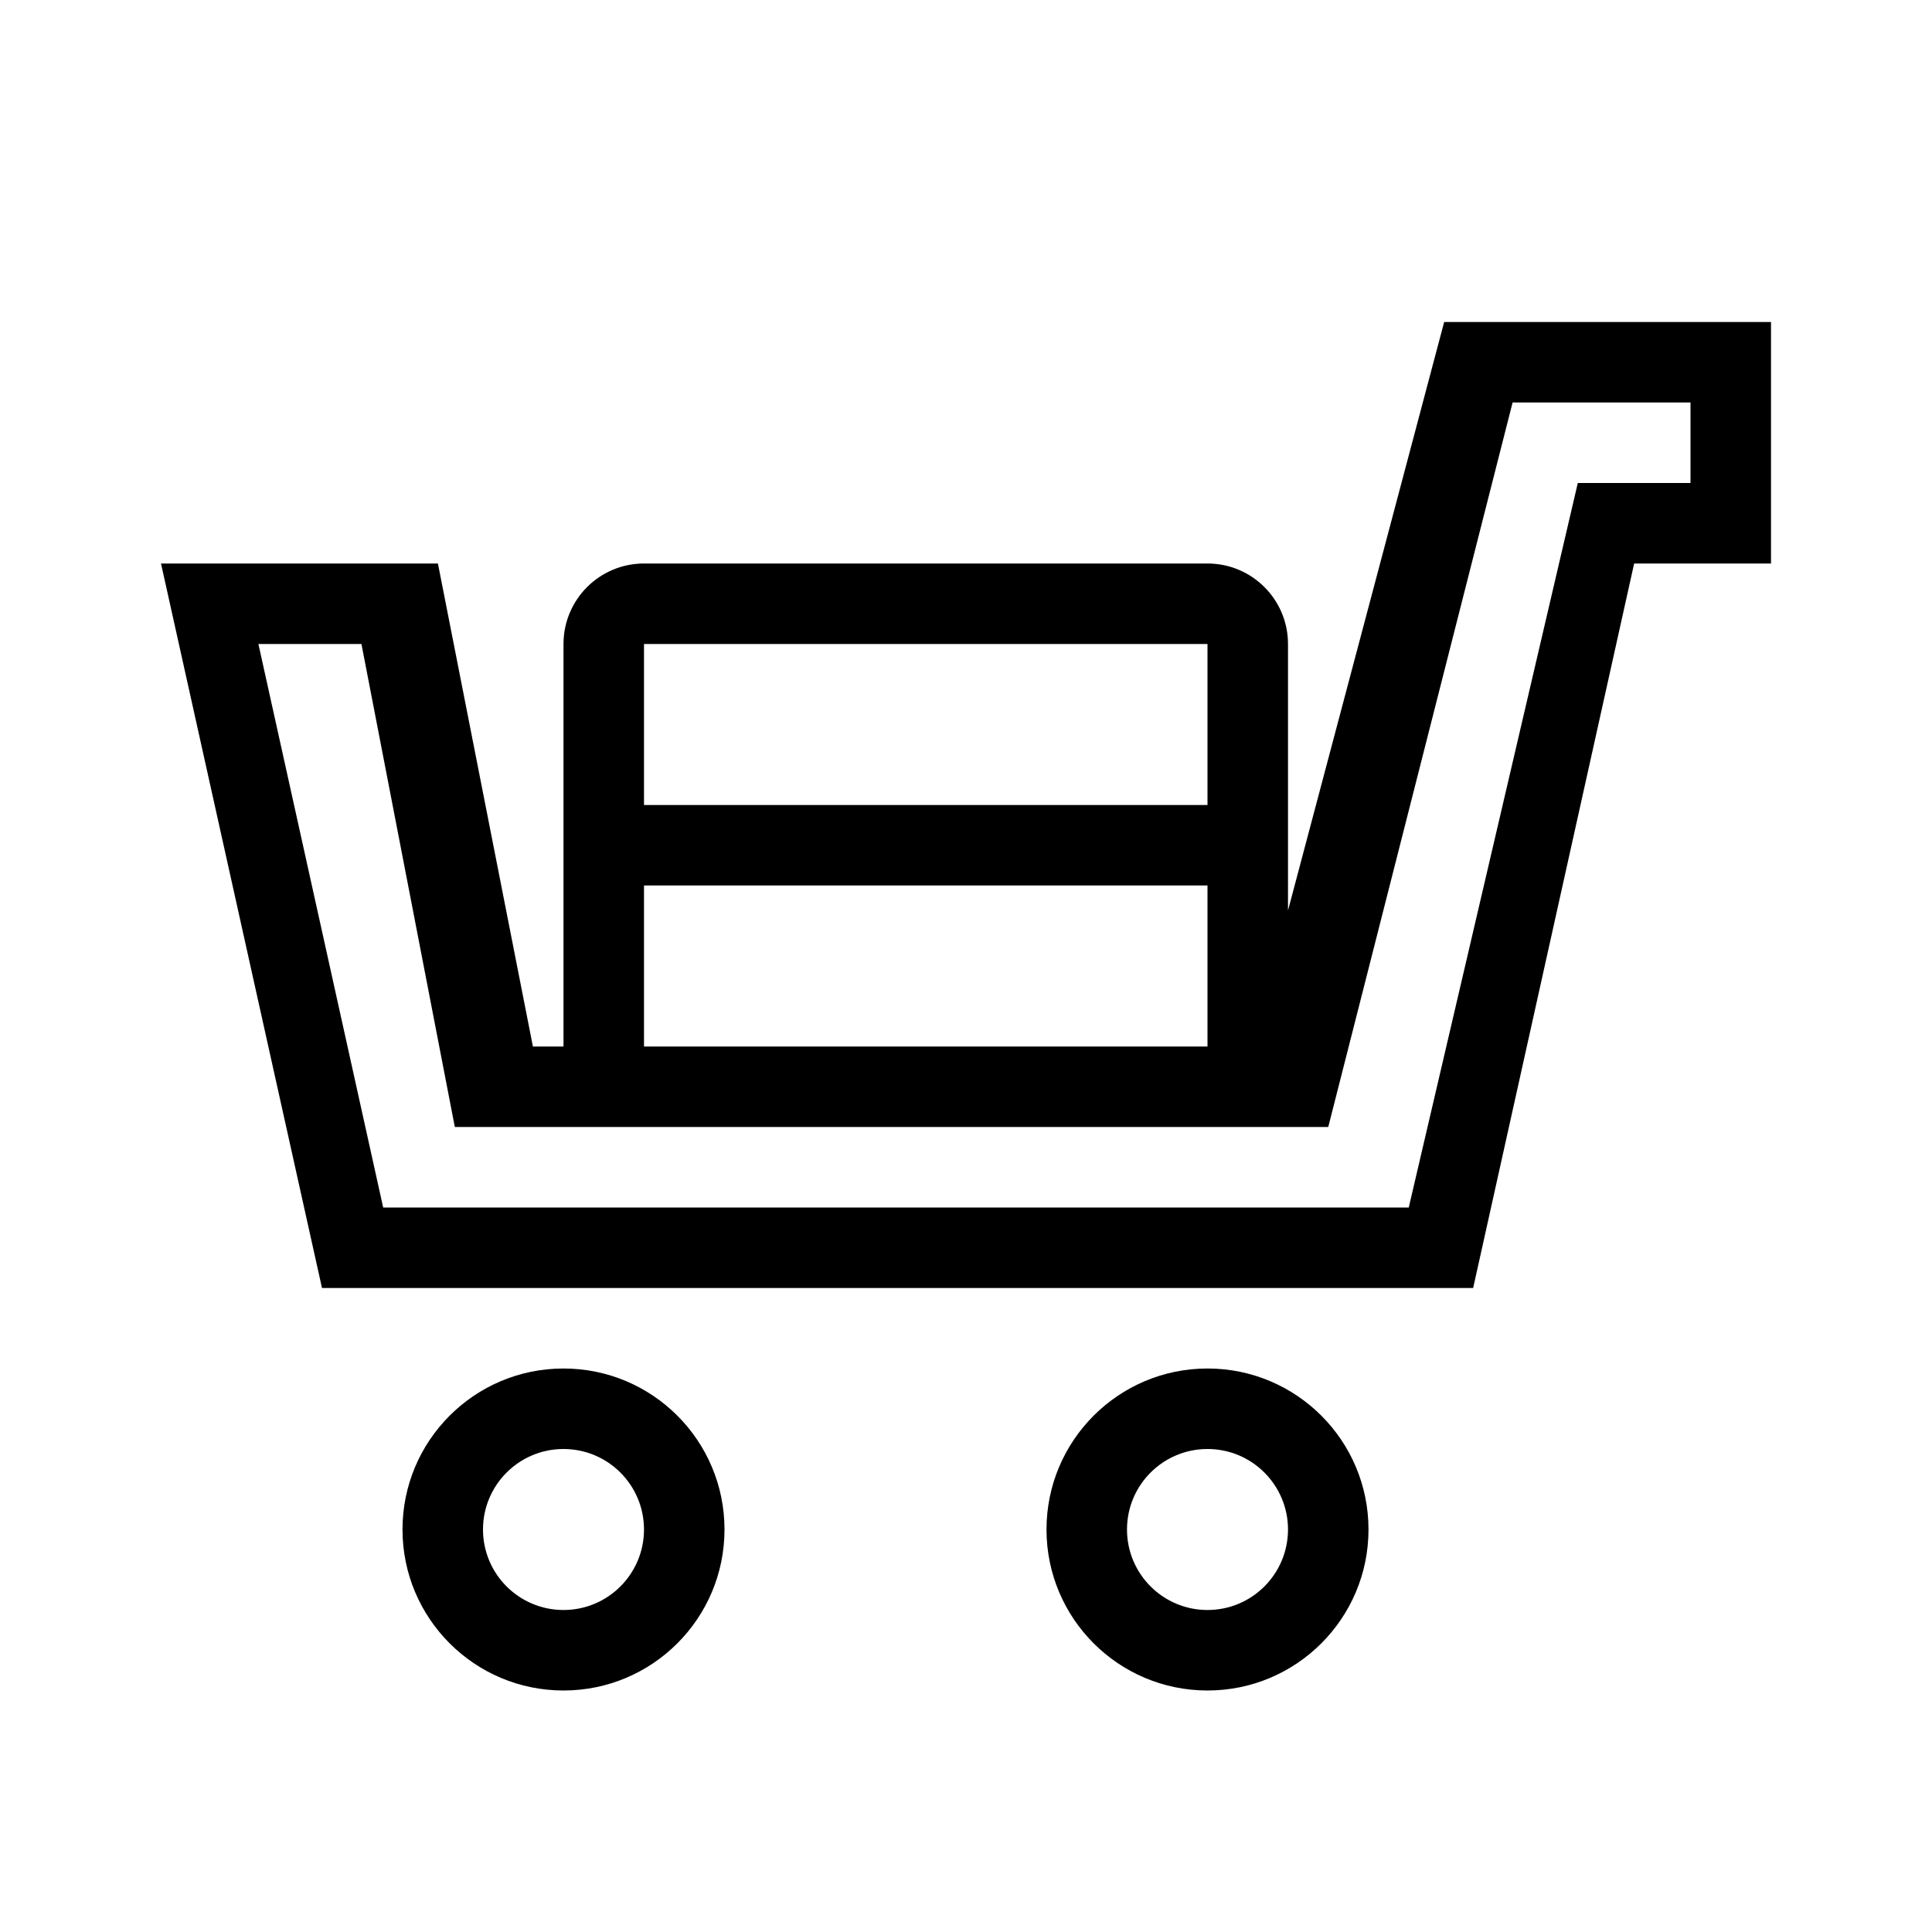
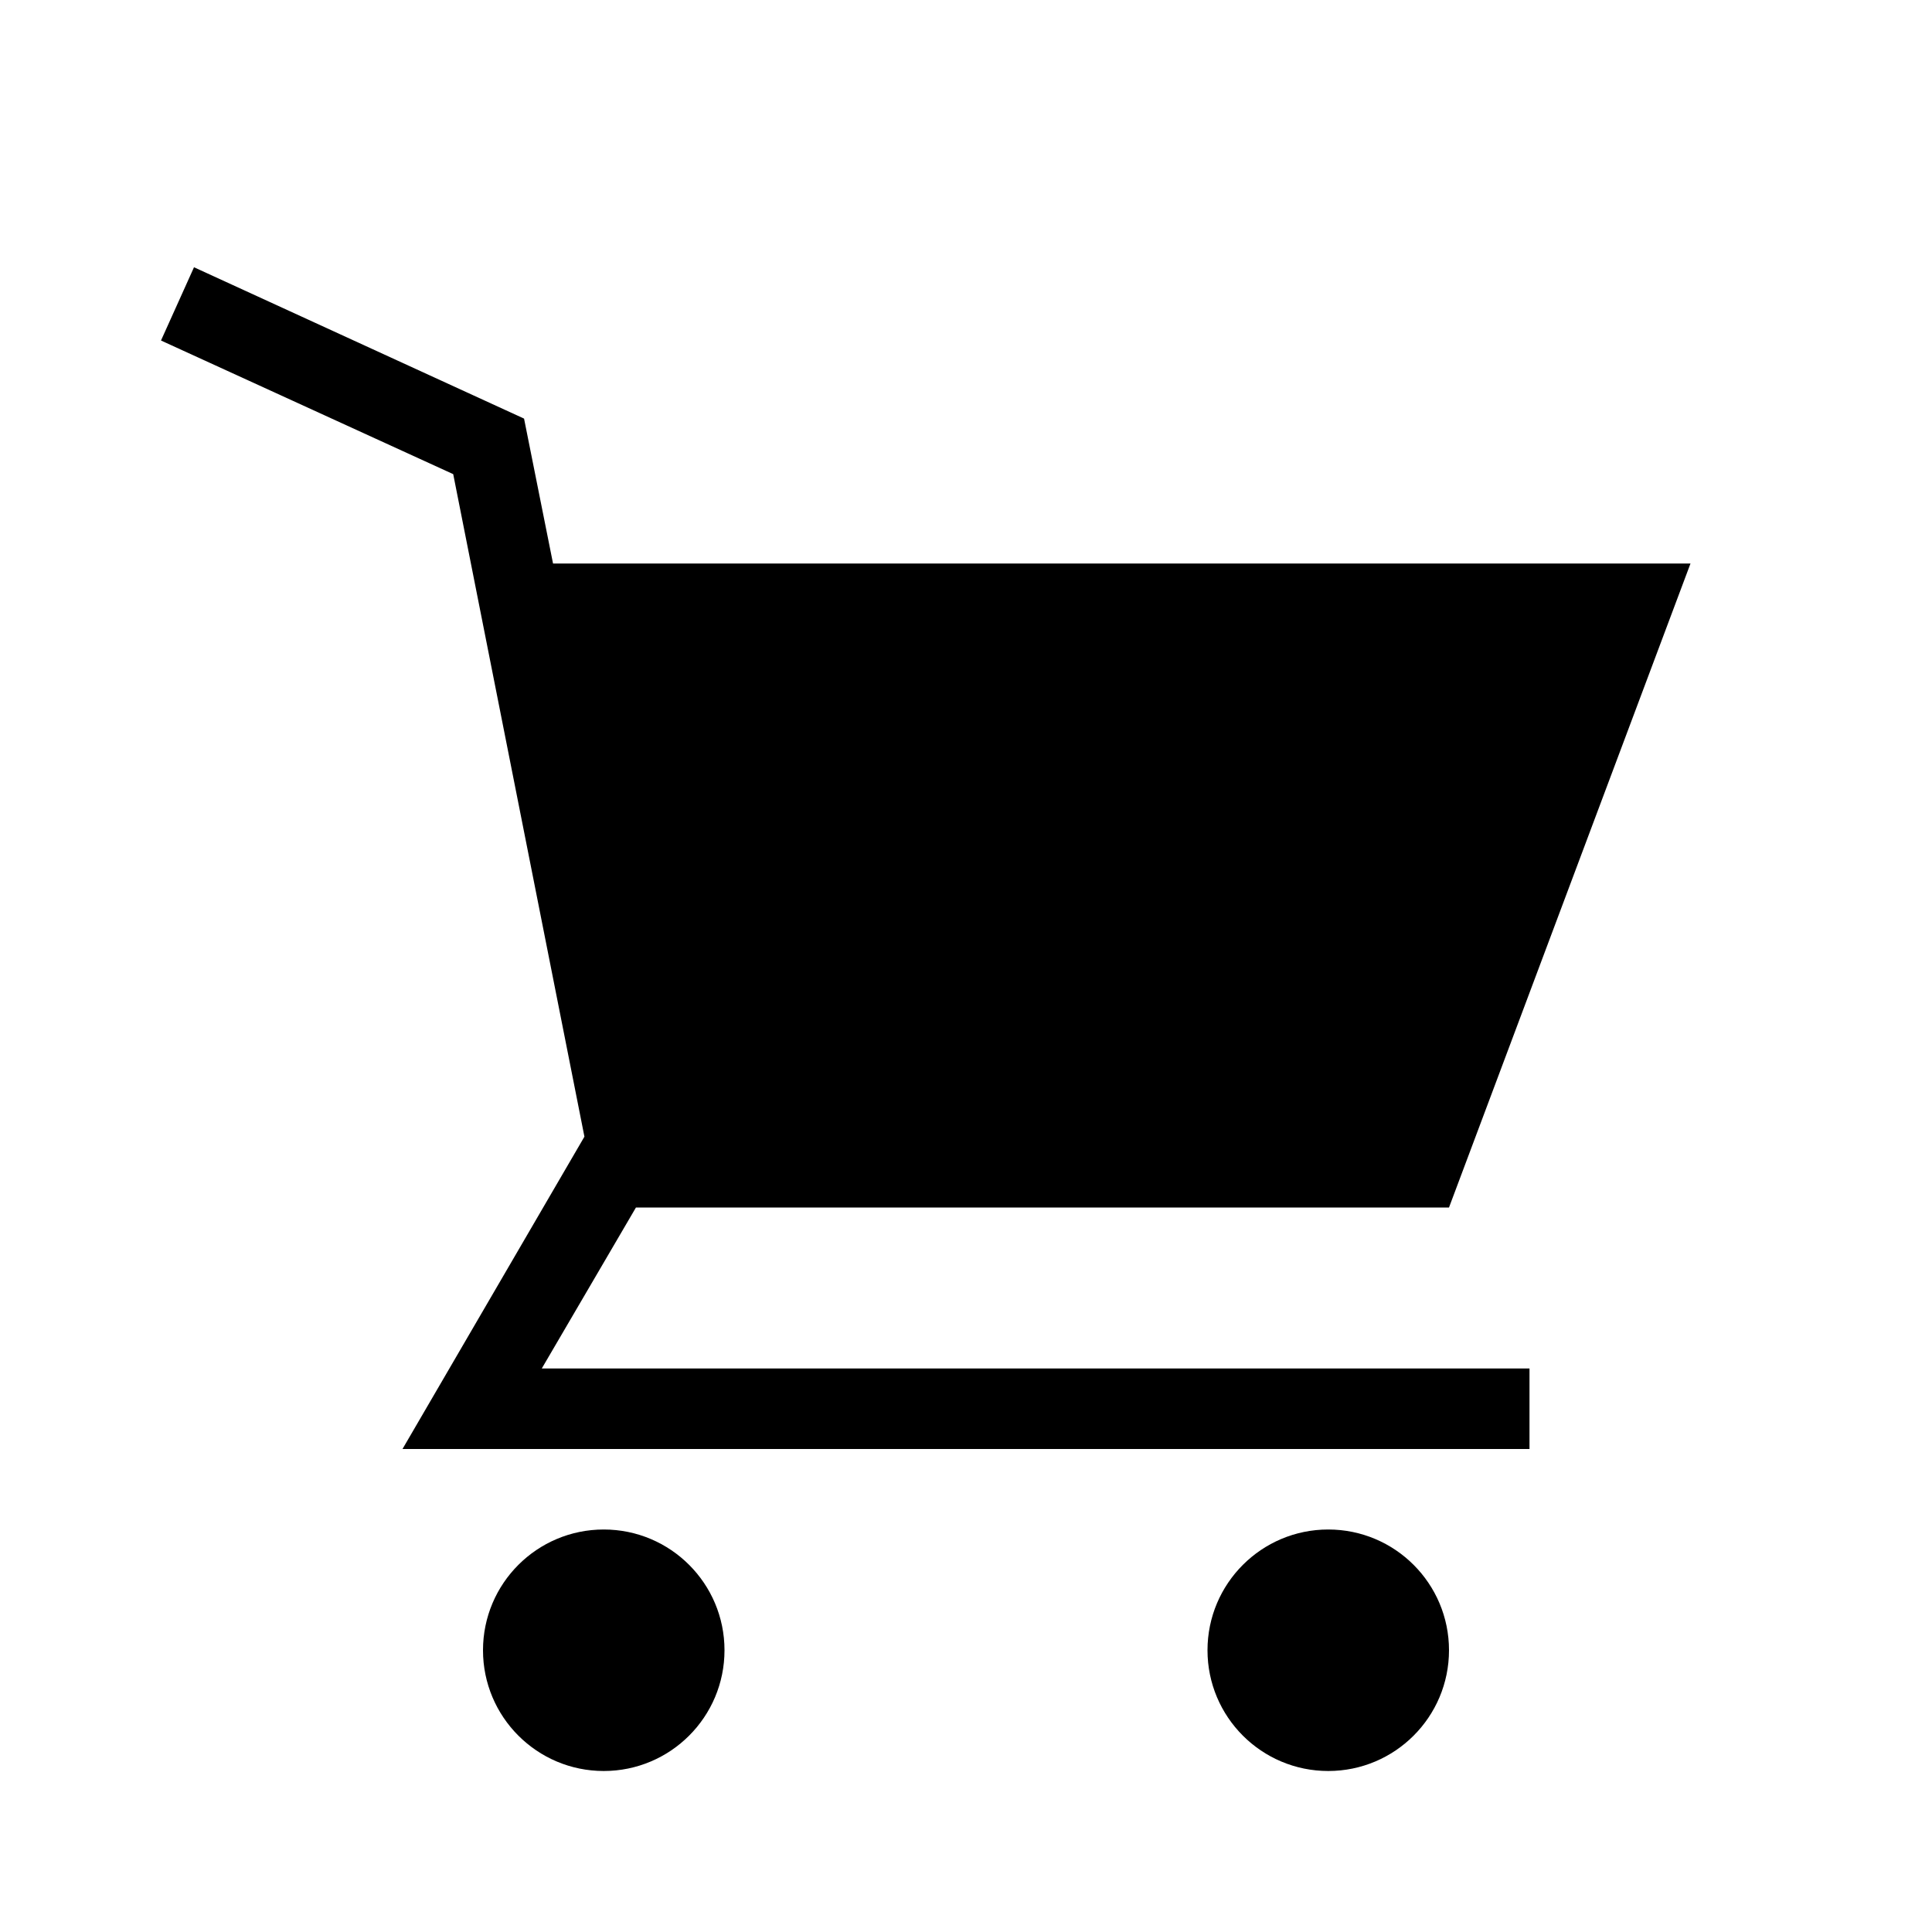
- <svg xmlns="http://www.w3.org/2000/svg" id="assets" width="24" height="24" viewBox="0 0 24 24">
-   <g>
-     <path d="M17.94,4,16,11.31V8a1,1,0,0,0-1-1H8A1,1,0,0,0,7,8v5H6.62L5.44,7H2l2,9H18.3l2-9H22V4ZM8,8h7v2H8Zm0,3h7v2H8ZM21,6H19.6l-2.1,9H4.76L3.21,8H4.49l1.16,6H16.5l2.29-9H21Z" />
-     <path d="M7,17a2,2,0,1,0,2,2A2,2,0,0,0,7,17Zm0,3a1,1,0,1,1,1-1A1,1,0,0,1,7,20Z" />
-     <path d="M15,17a2,2,0,1,0,2,2A2,2,0,0,0,15,17Zm0,3a1,1,0,1,1,1-1A1,1,0,0,1,15,20Z" />
-   </g>
+ <svg xmlns="http://www.w3.org/2000/svg" width="24" height="24" viewBox="0 0 24 24">
+   <circle cx="7.5" cy="20.5" r="1.5" />
+   <circle cx="16.5" cy="20.5" r="1.5" />
+   <path d="M7.9,15H18l3-8H6.87L6.51,5.2h0L2.41,3.32,2,4.23,5.63,5.89l1.63,8.23h0L5,18H19V17H6.73Z" />
</svg>
